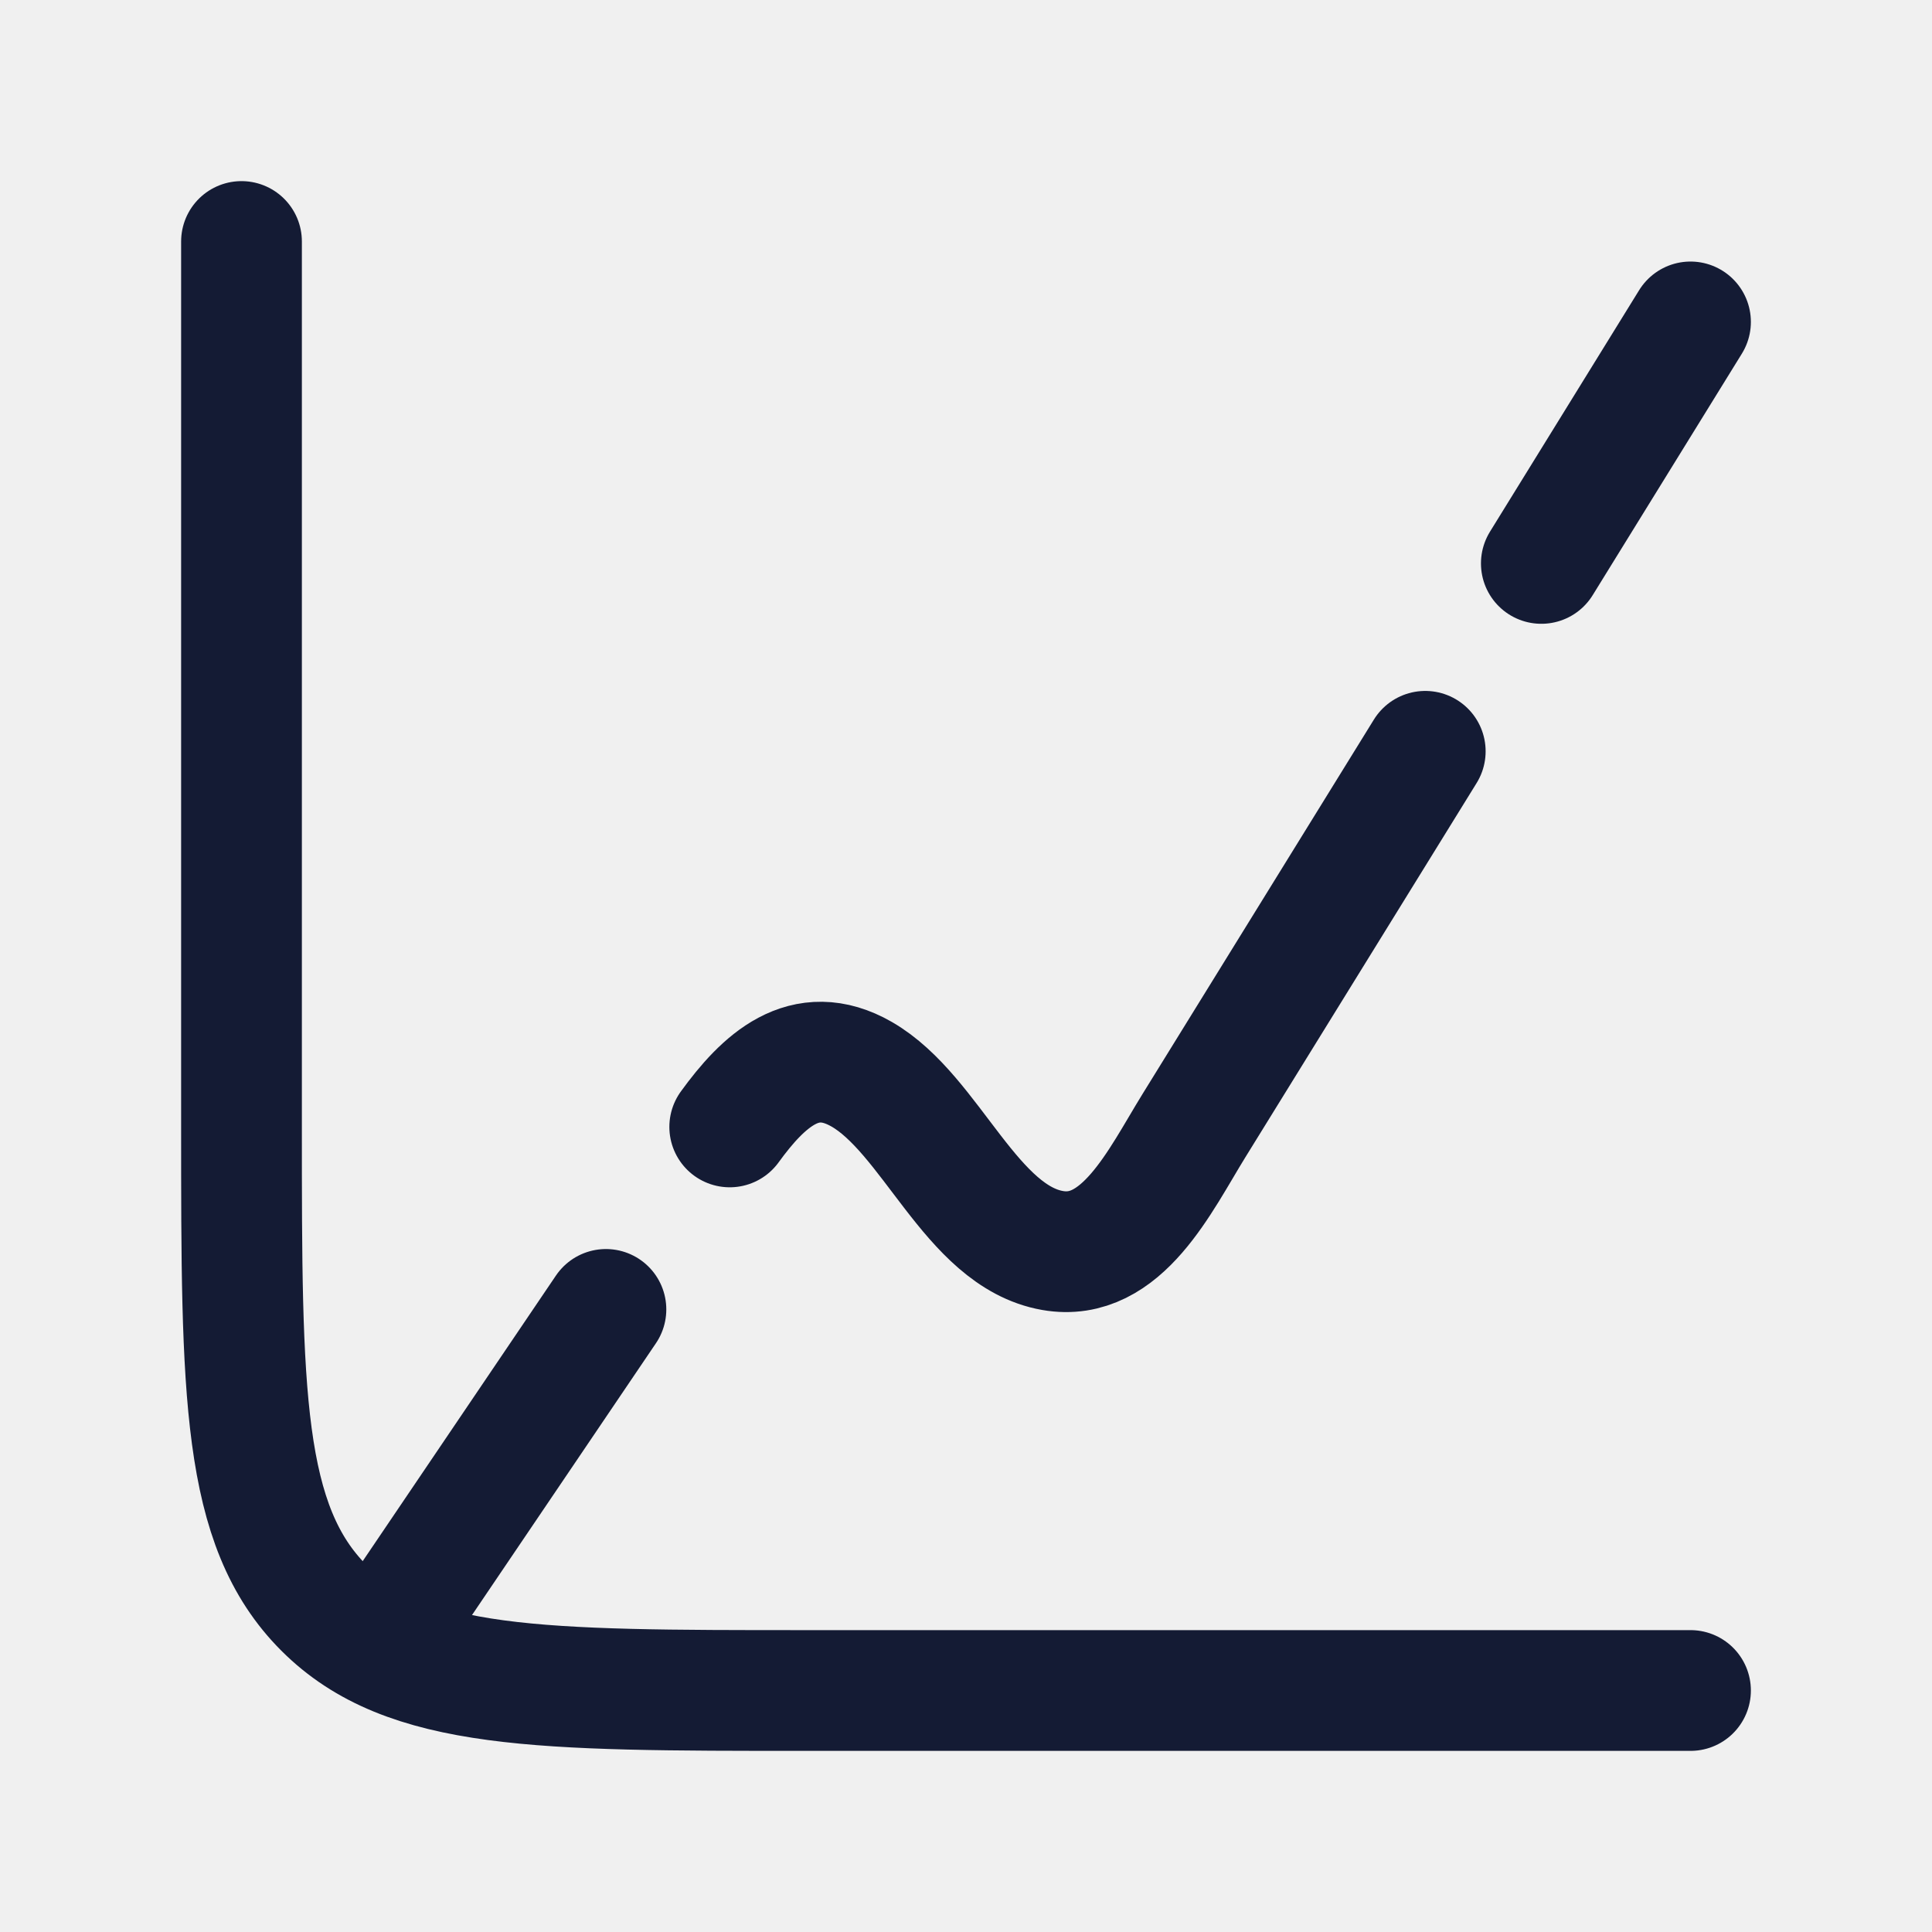
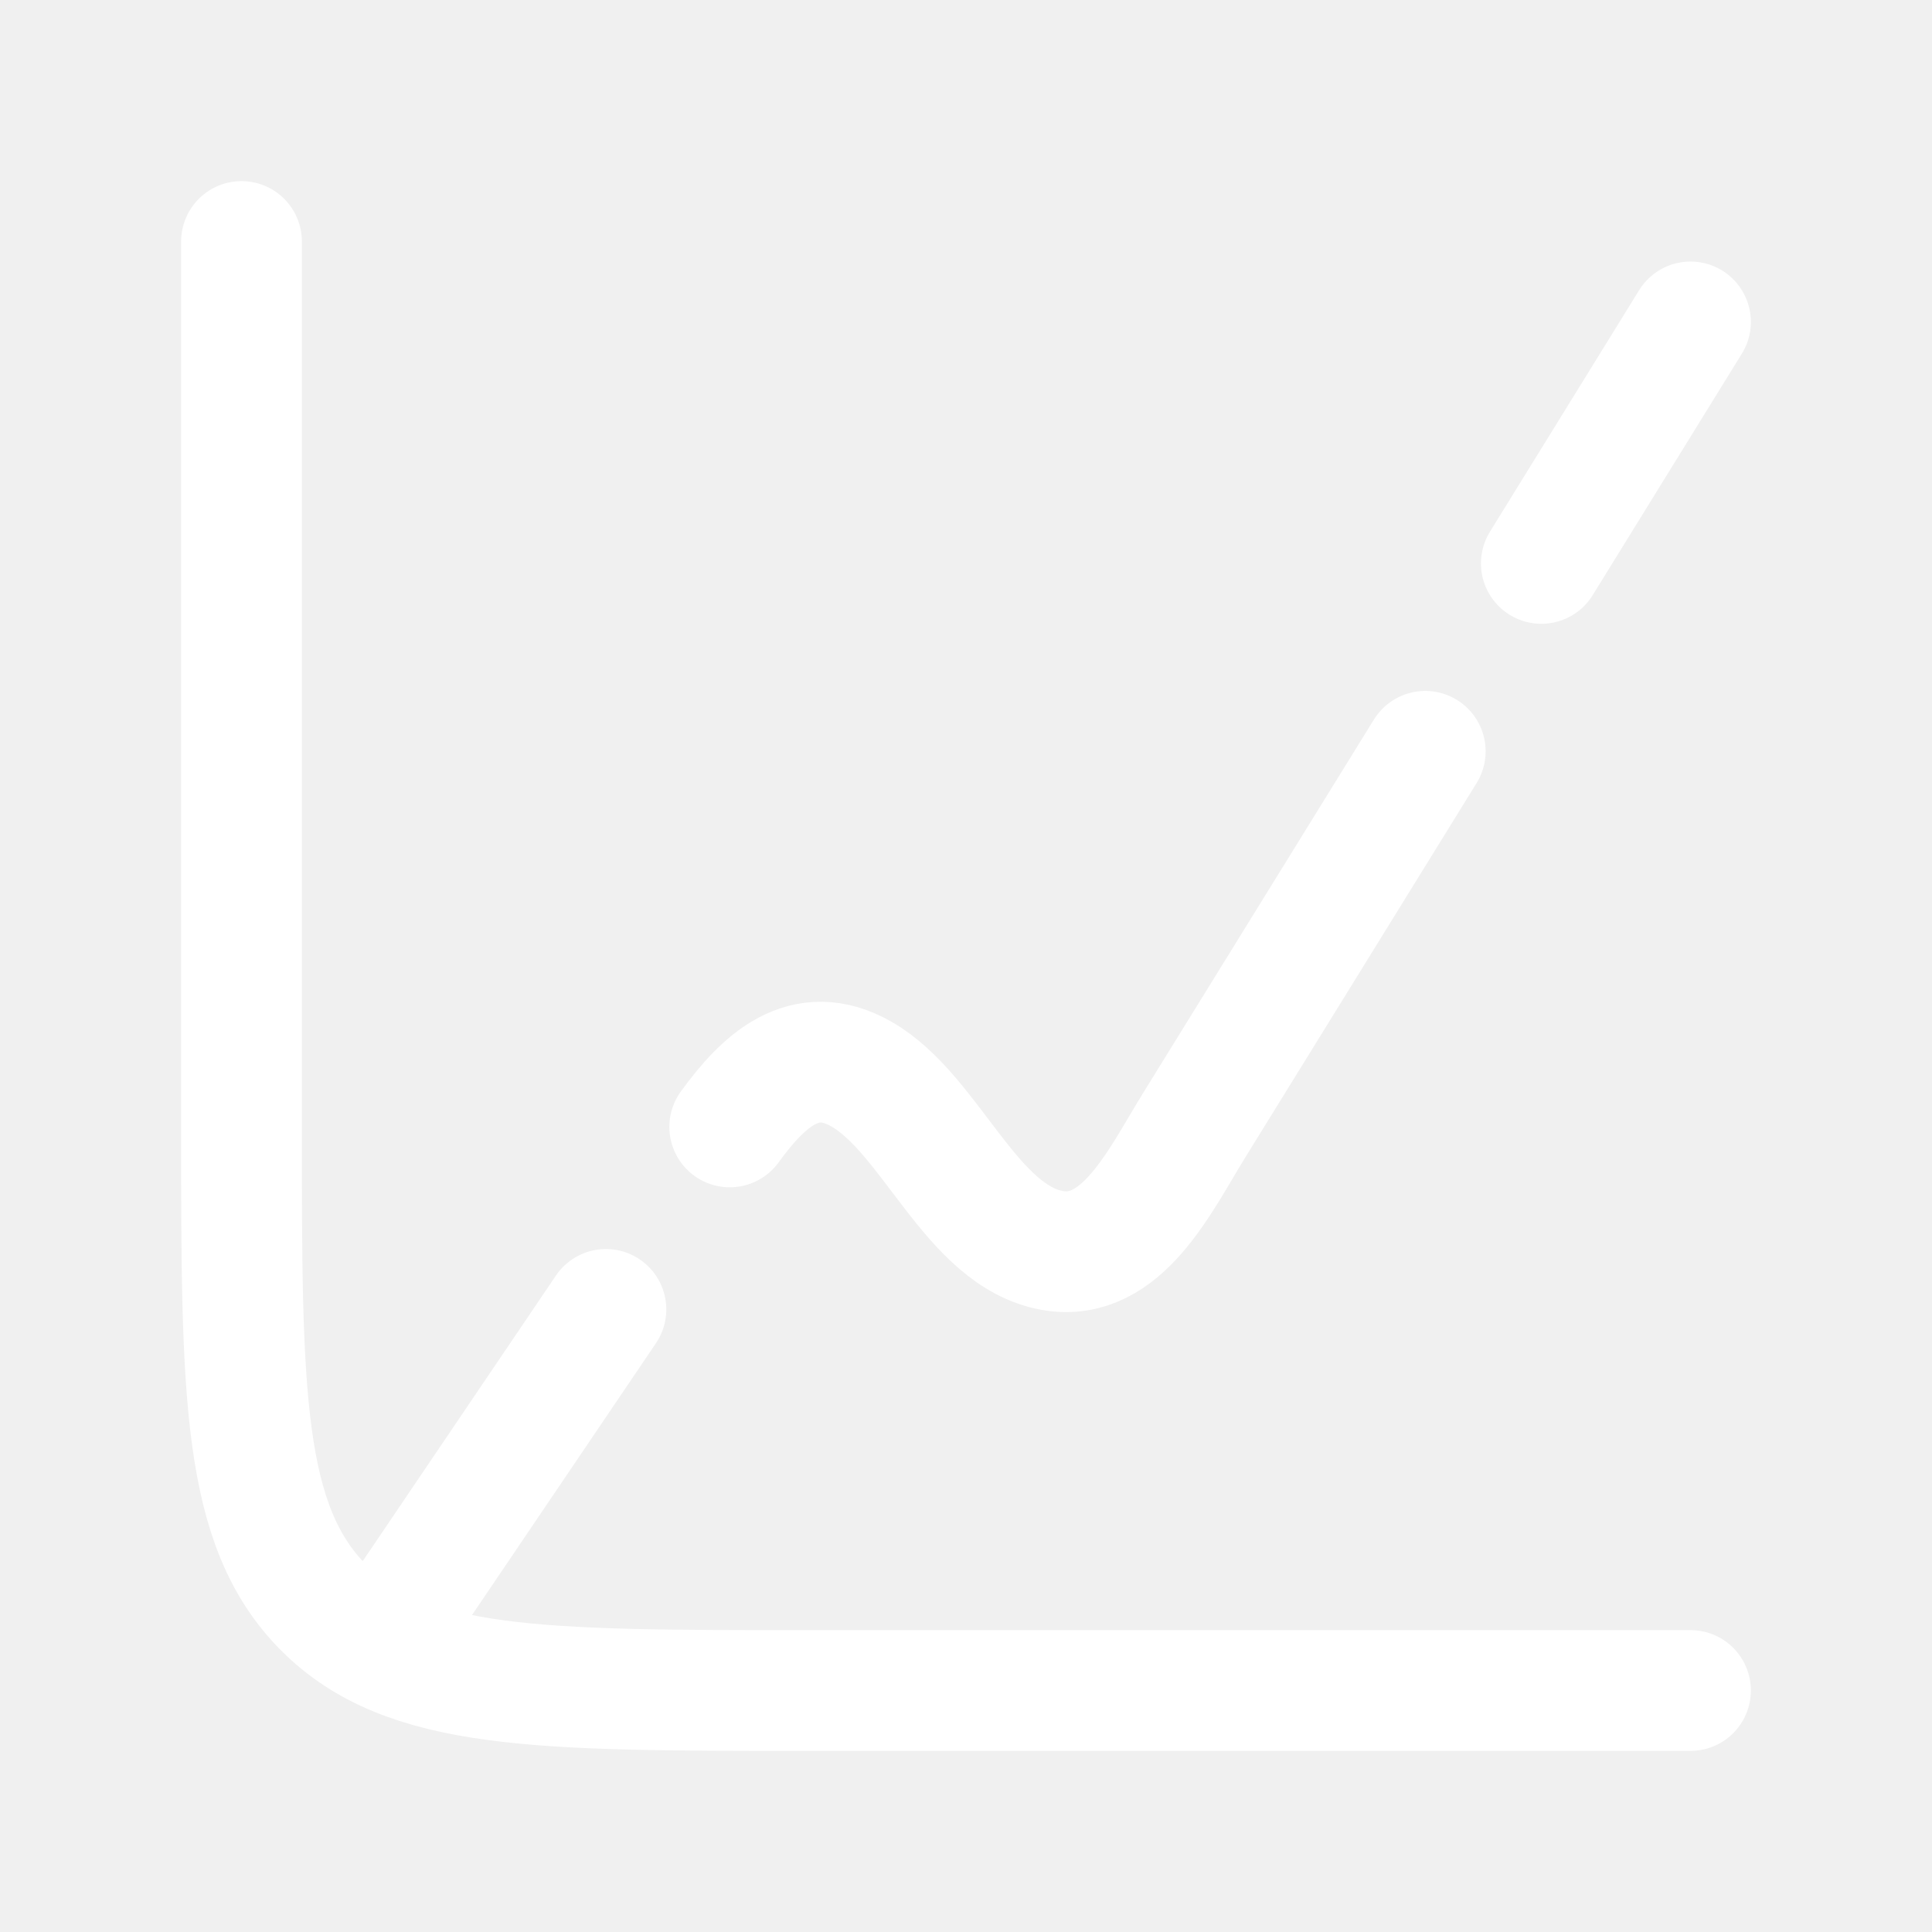
<svg xmlns="http://www.w3.org/2000/svg" fill="none" height="24" viewBox="0 0 24 24" width="24">
-   <g stroke="#141b34" stroke-linecap="round" stroke-width="1.5">
+   <g stroke="#FFFFFF" stroke-linecap="round" stroke-width="1.5">
    <path d="m21 21h-11c-3.3 0-4.95 0-5.975-1.025-1.025-1.025-1.025-2.675-1.025-5.975v-11" />
    <path d="m17.705 9.333-2.874 4.651c-.419.678-.894 1.702-1.756 1.55-1.014-.178-1.501-1.69-2.372-2.19-.71-.407-1.223.084-1.638.655m11.935-10-1.853 3m-14.146 13 2.526-3.733" stroke-linejoin="round" />
  </g>
</svg>
